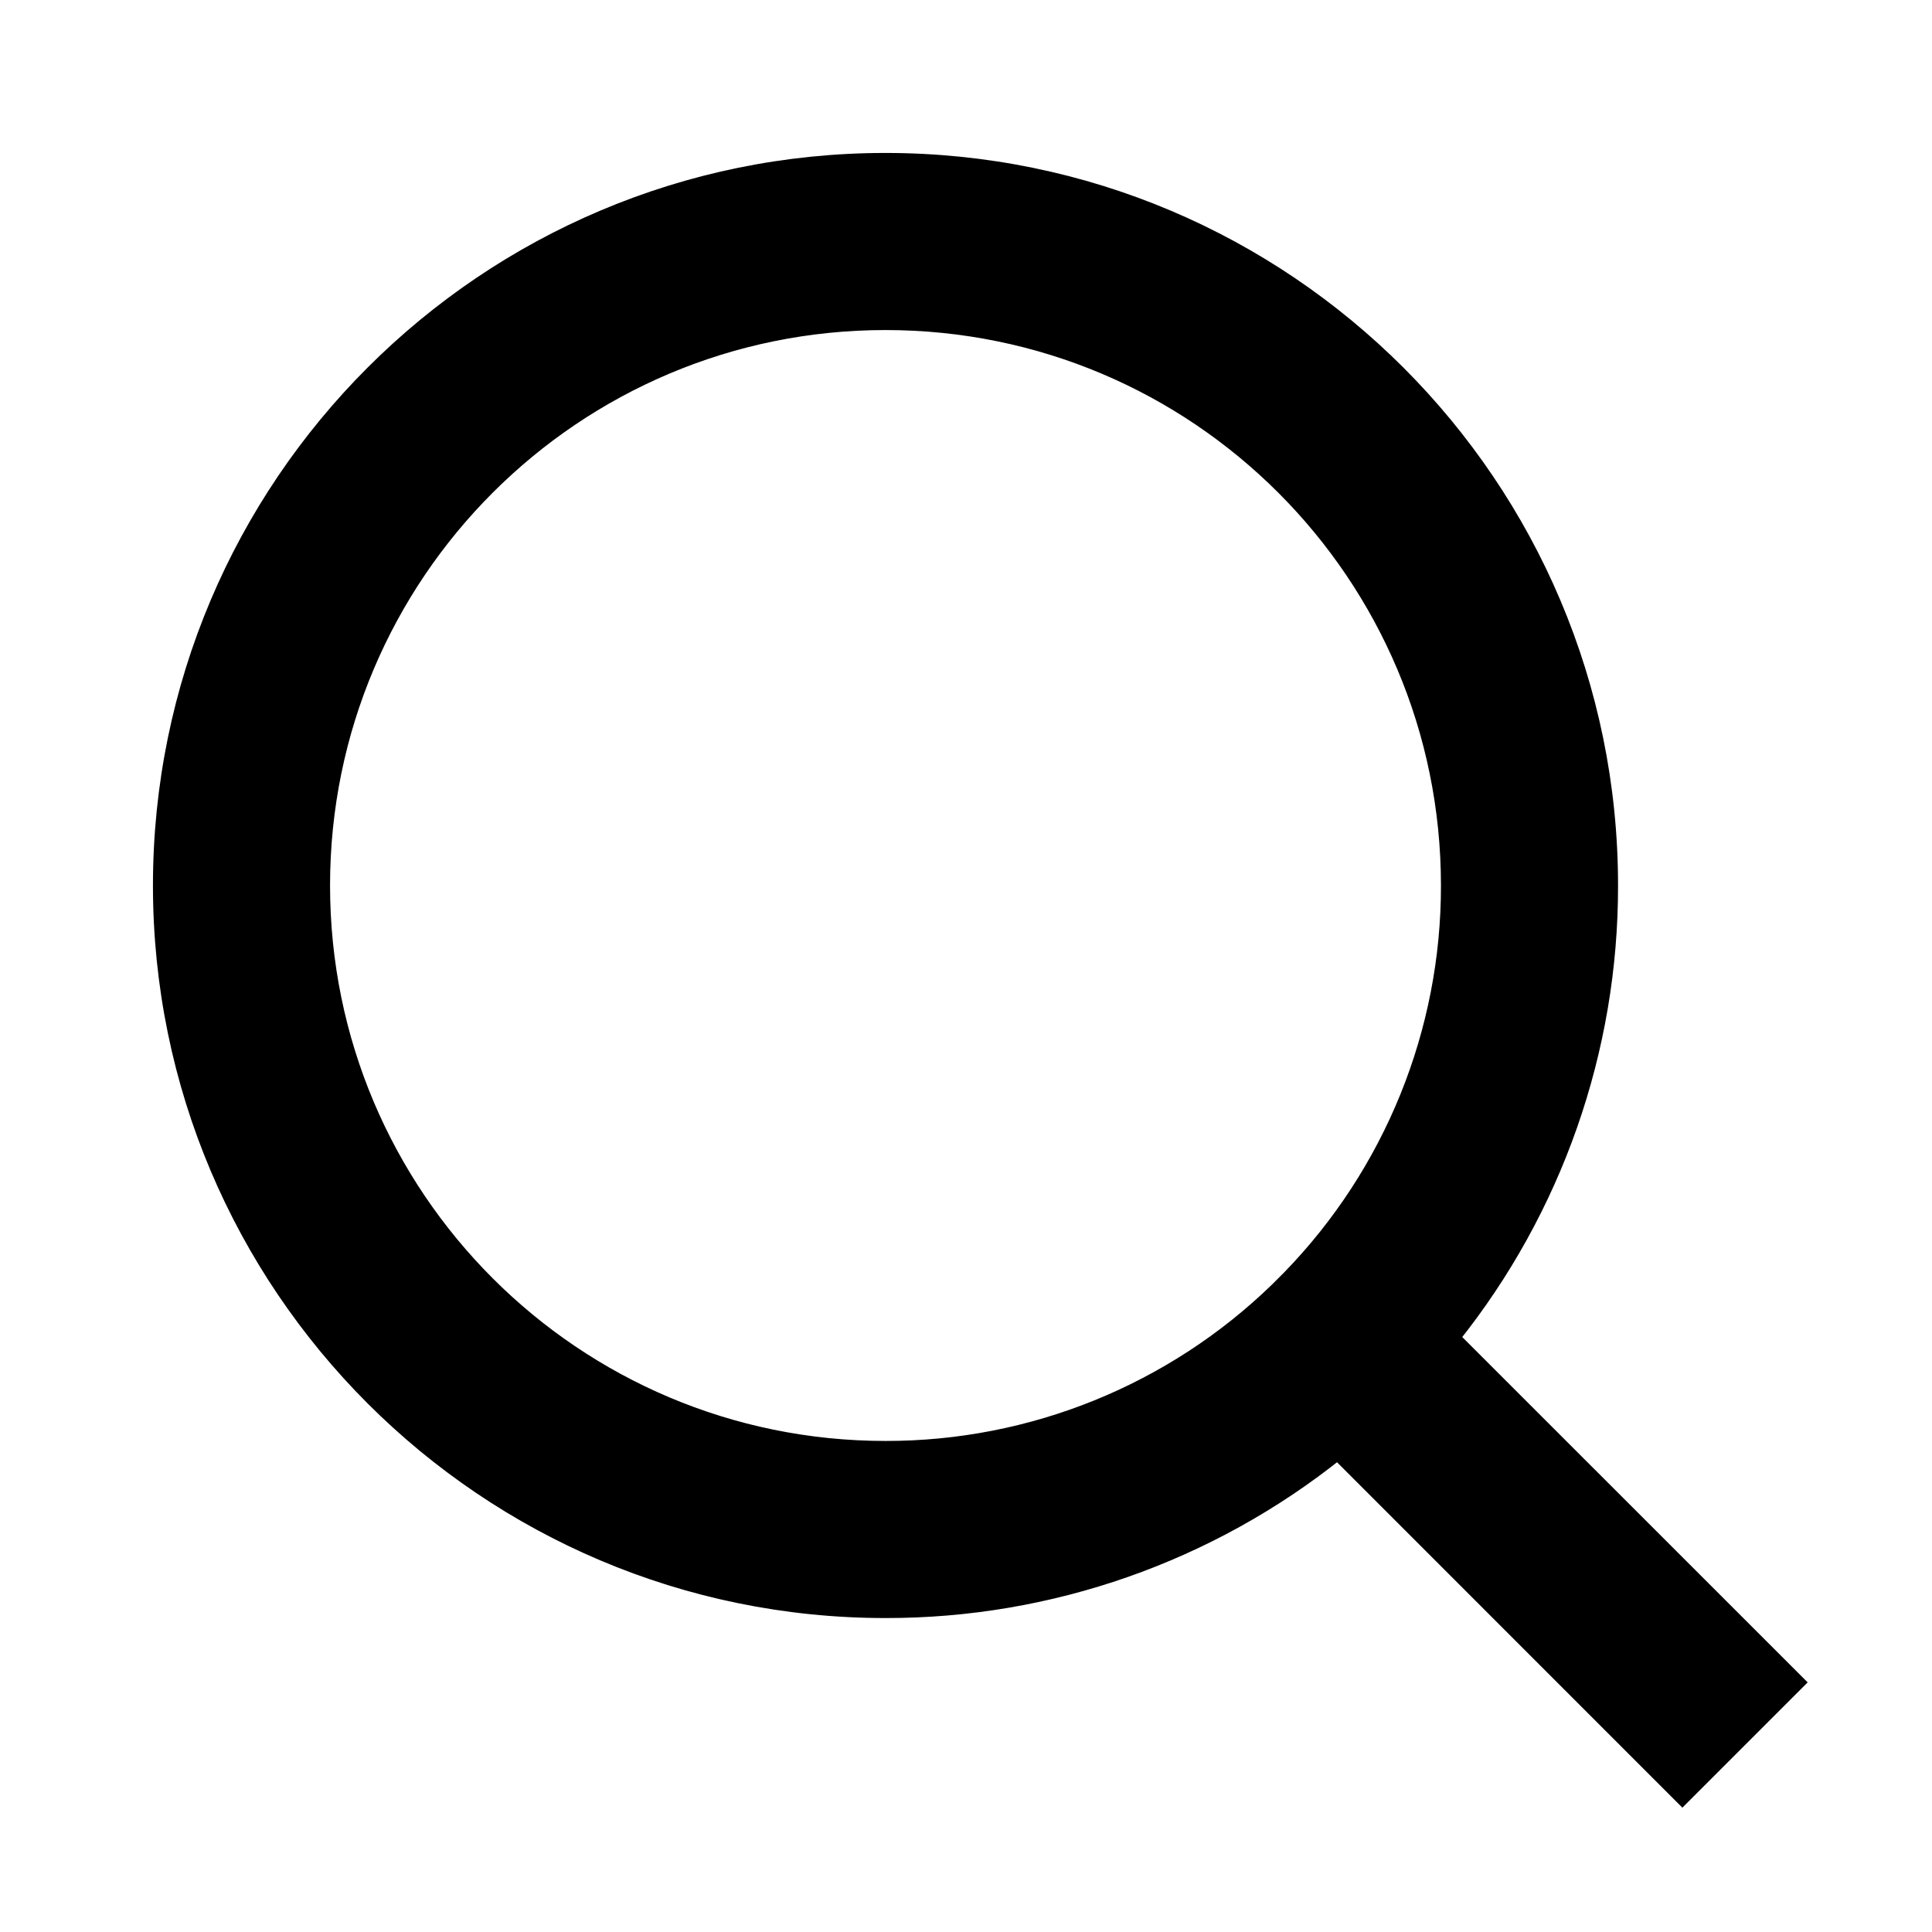
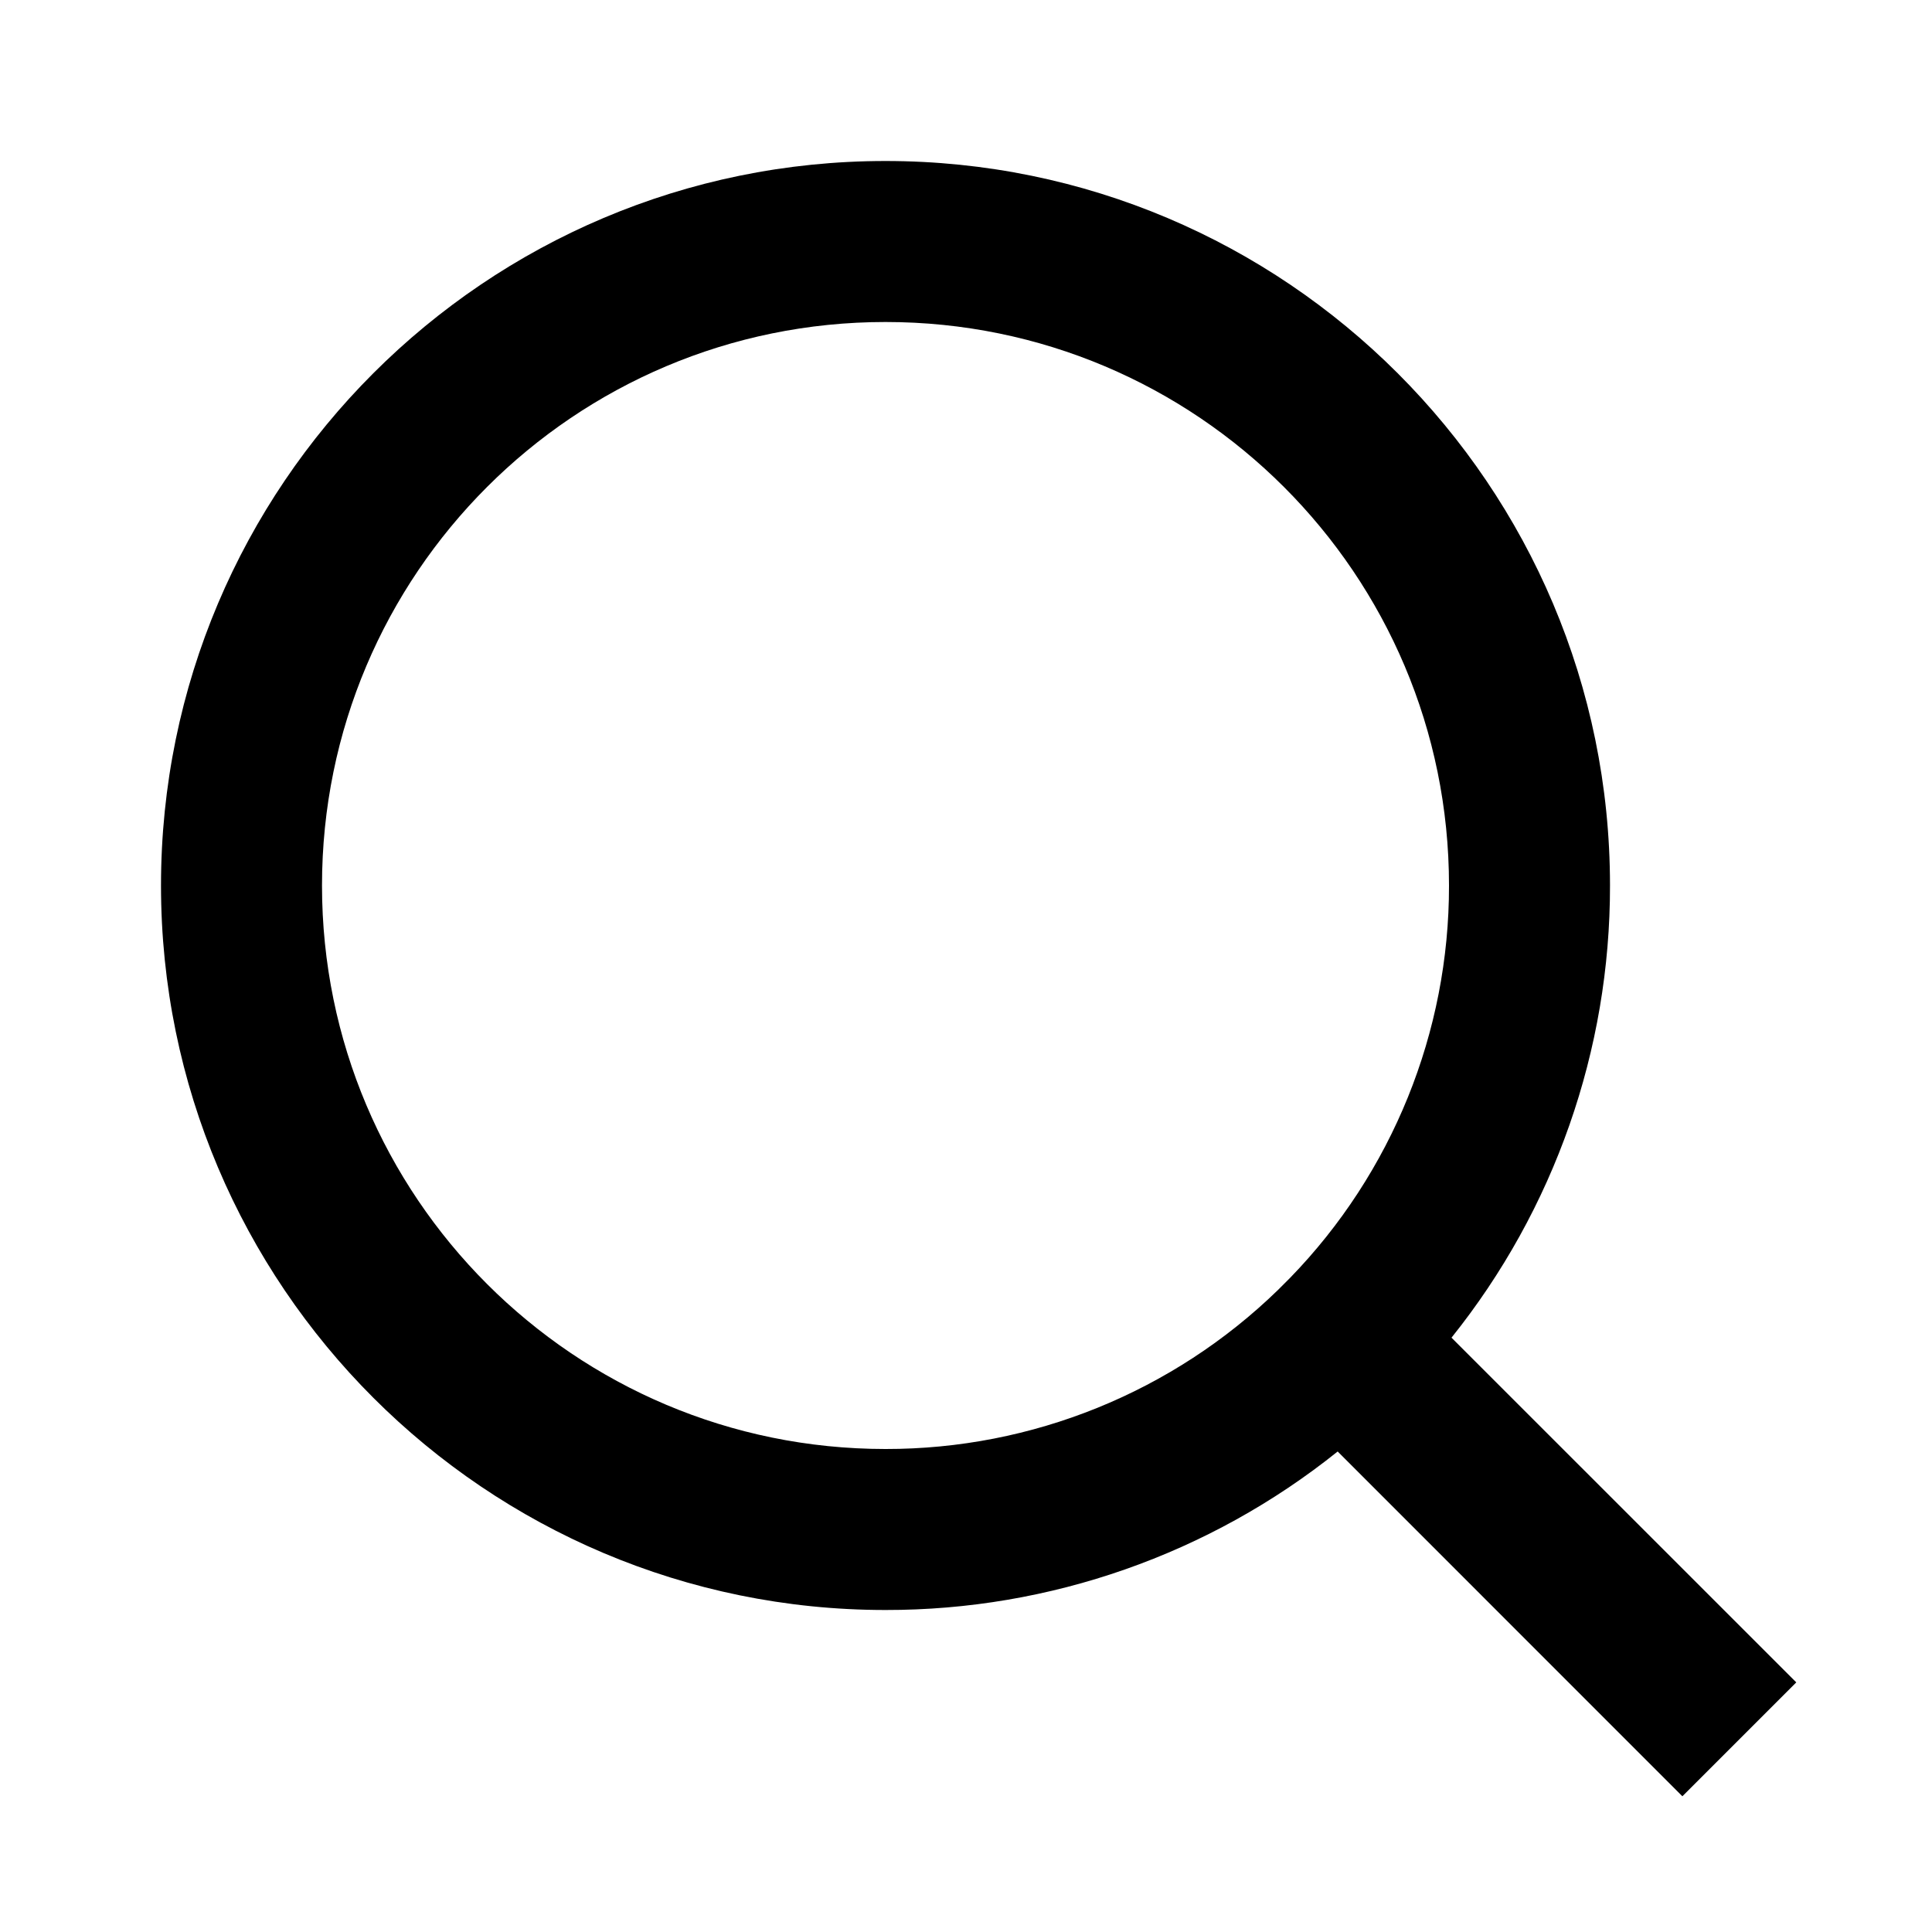
<svg xmlns="http://www.w3.org/2000/svg" width="24px" height="24px" viewBox="0 0 24 24">
-   <path fill="currentColor" d="m18.031 16.617l4.283 4.282l-1.415 1.415l-4.282-4.283A8.96 8.96 0 0 1 11 20c-4.968 0-9-4.032-9-9s4.032-9 9-9s9 4.032 9 9a8.96 8.96 0 0 1-1.969 5.617m-2.006-.742A6.98 6.98 0 0 0 18 11c0-3.867-3.133-7-7-7s-7 3.133-7 7s3.133 7 7 7a6.98 6.98 0 0 0 4.875-1.975z" stroke-width="0.2" stroke="currentColor" />
+   <path fill="currentColor" d="m18.031 16.617l4.283 4.282l-1.415 1.415l-4.282-4.283A8.96 8.96 0 0 1 11 20c-4.968 0-9-4.032-9-9s4.032-9 9-9s9 4.032 9 9a8.96 8.96 0 0 1-1.969 5.617m-2.006-.742A6.98 6.98 0 0 0 18 11c0-3.867-3.133-7-7-7s-7 3.133-7 7s3.133 7 7 7a6.98 6.98 0 0 0 4.875-1.975z" stroke-width="0" stroke="currentColor" />
</svg>
